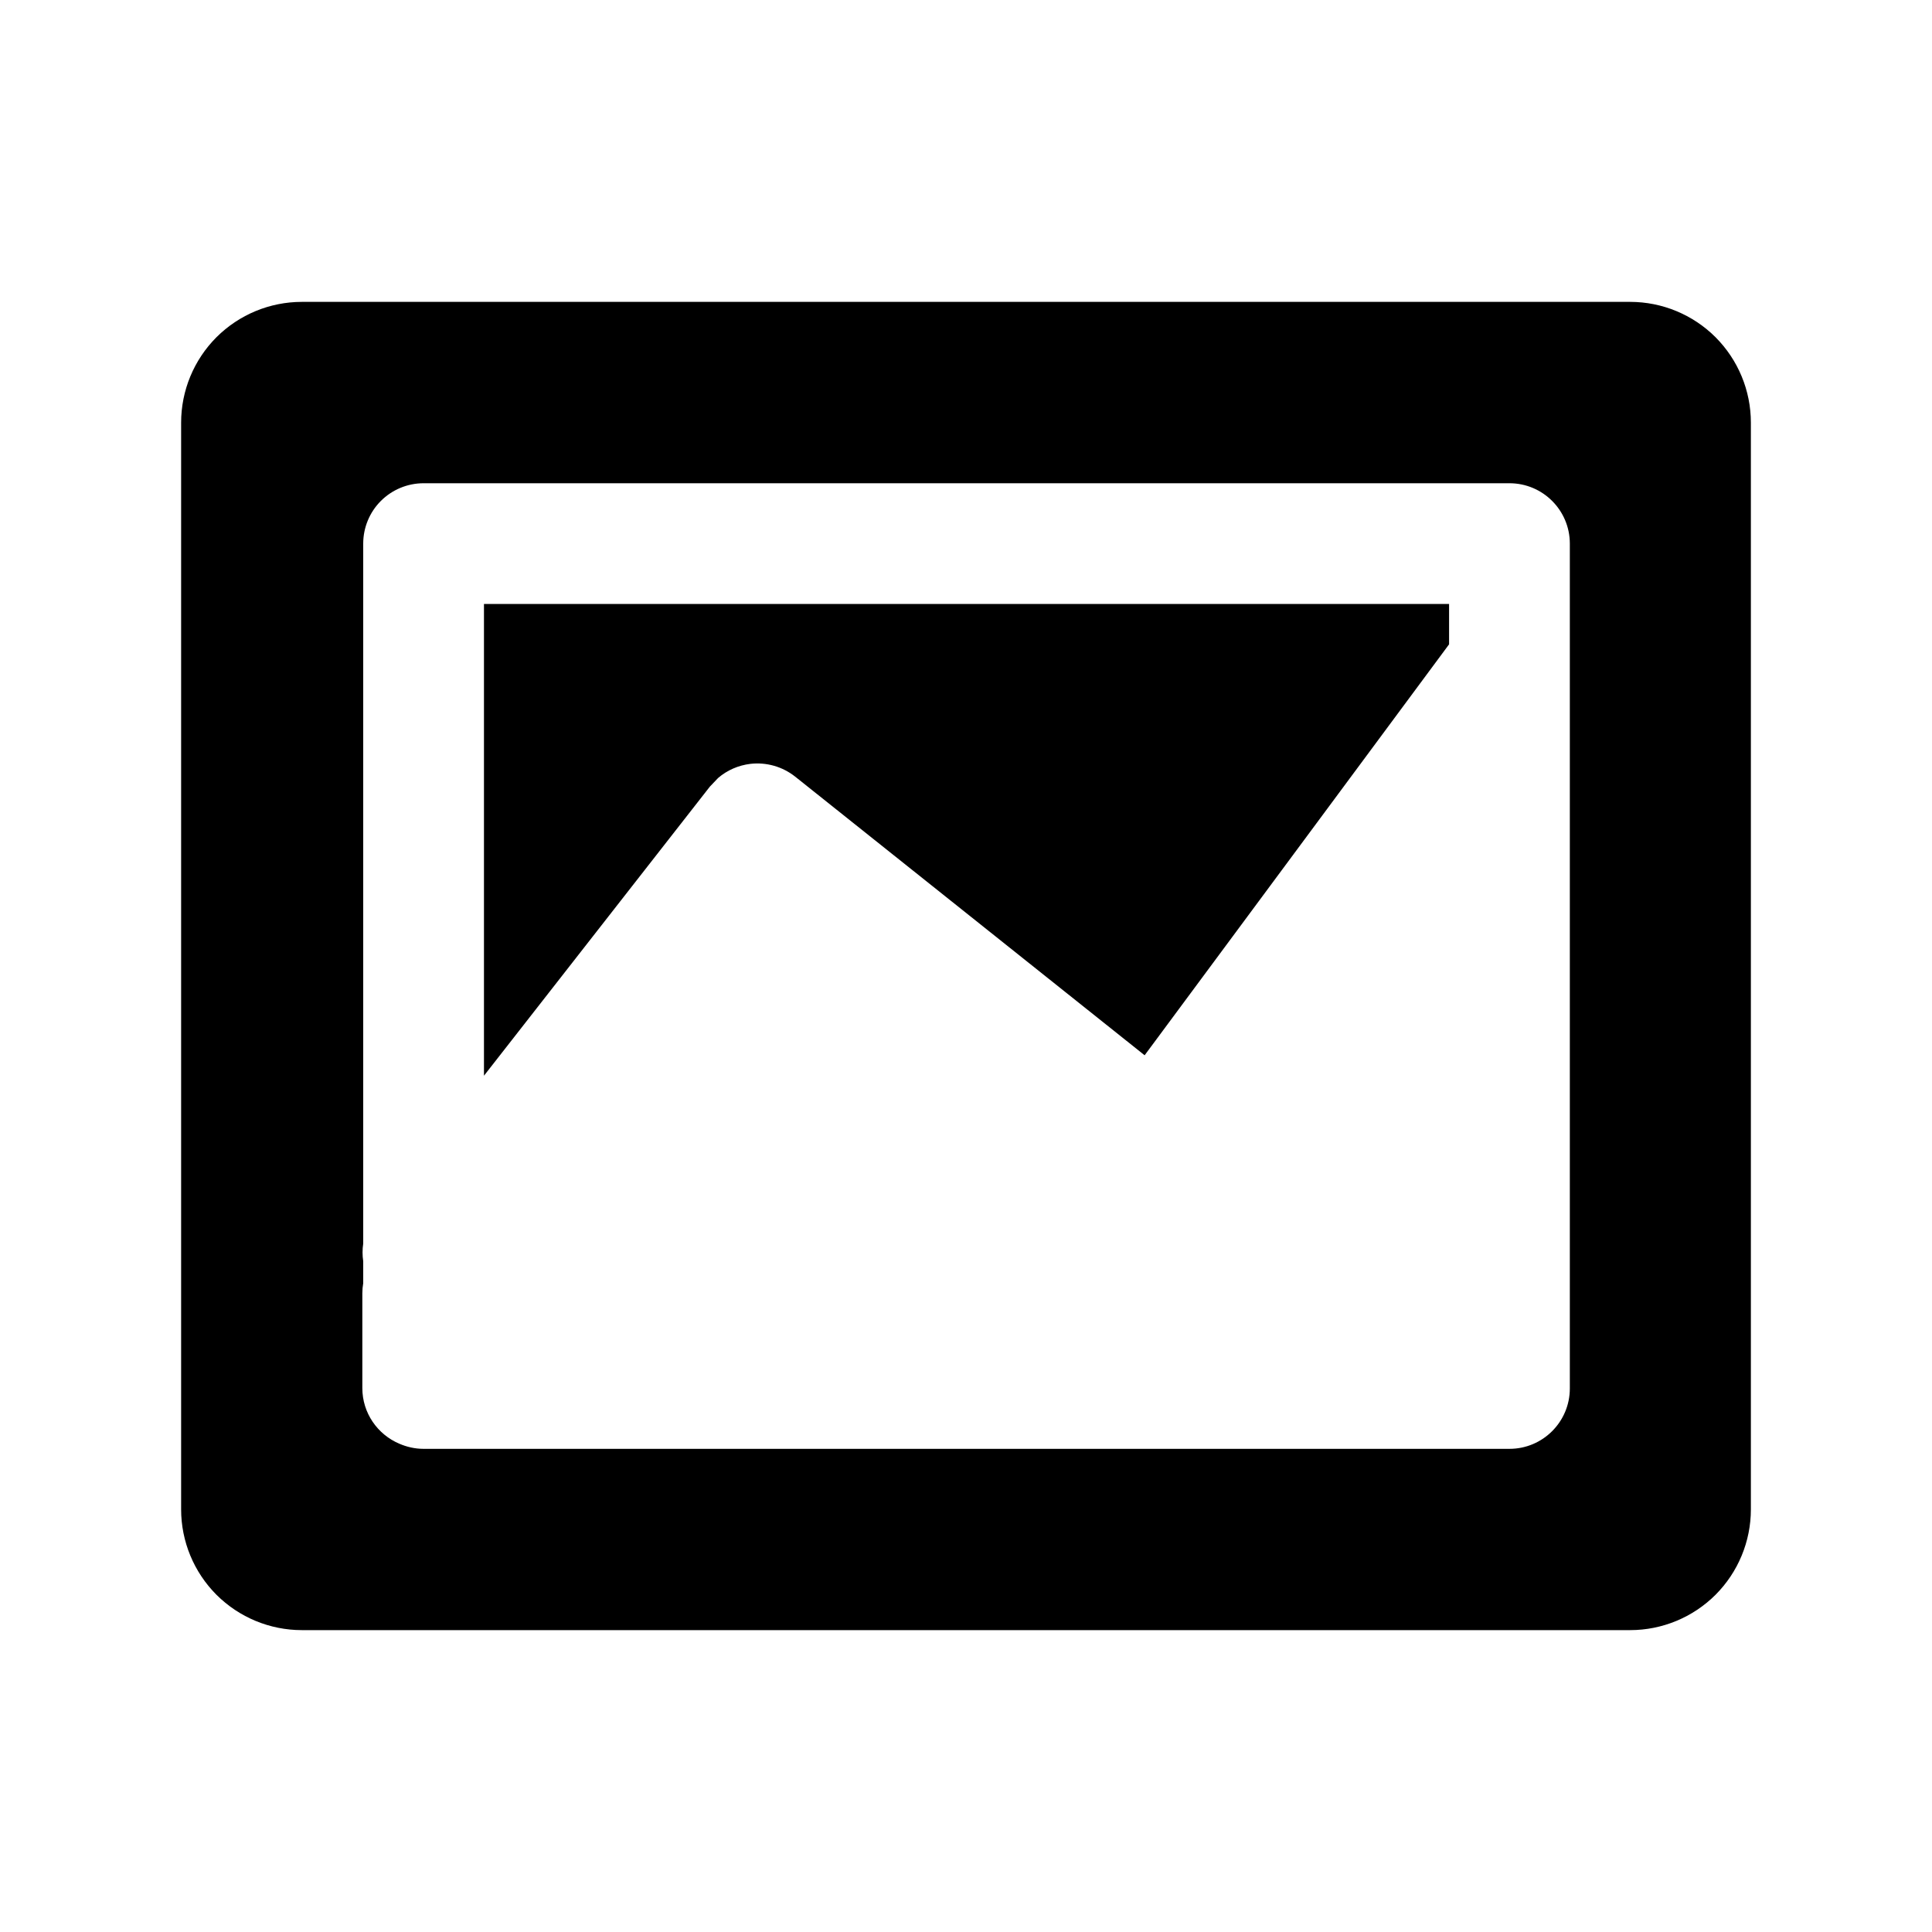
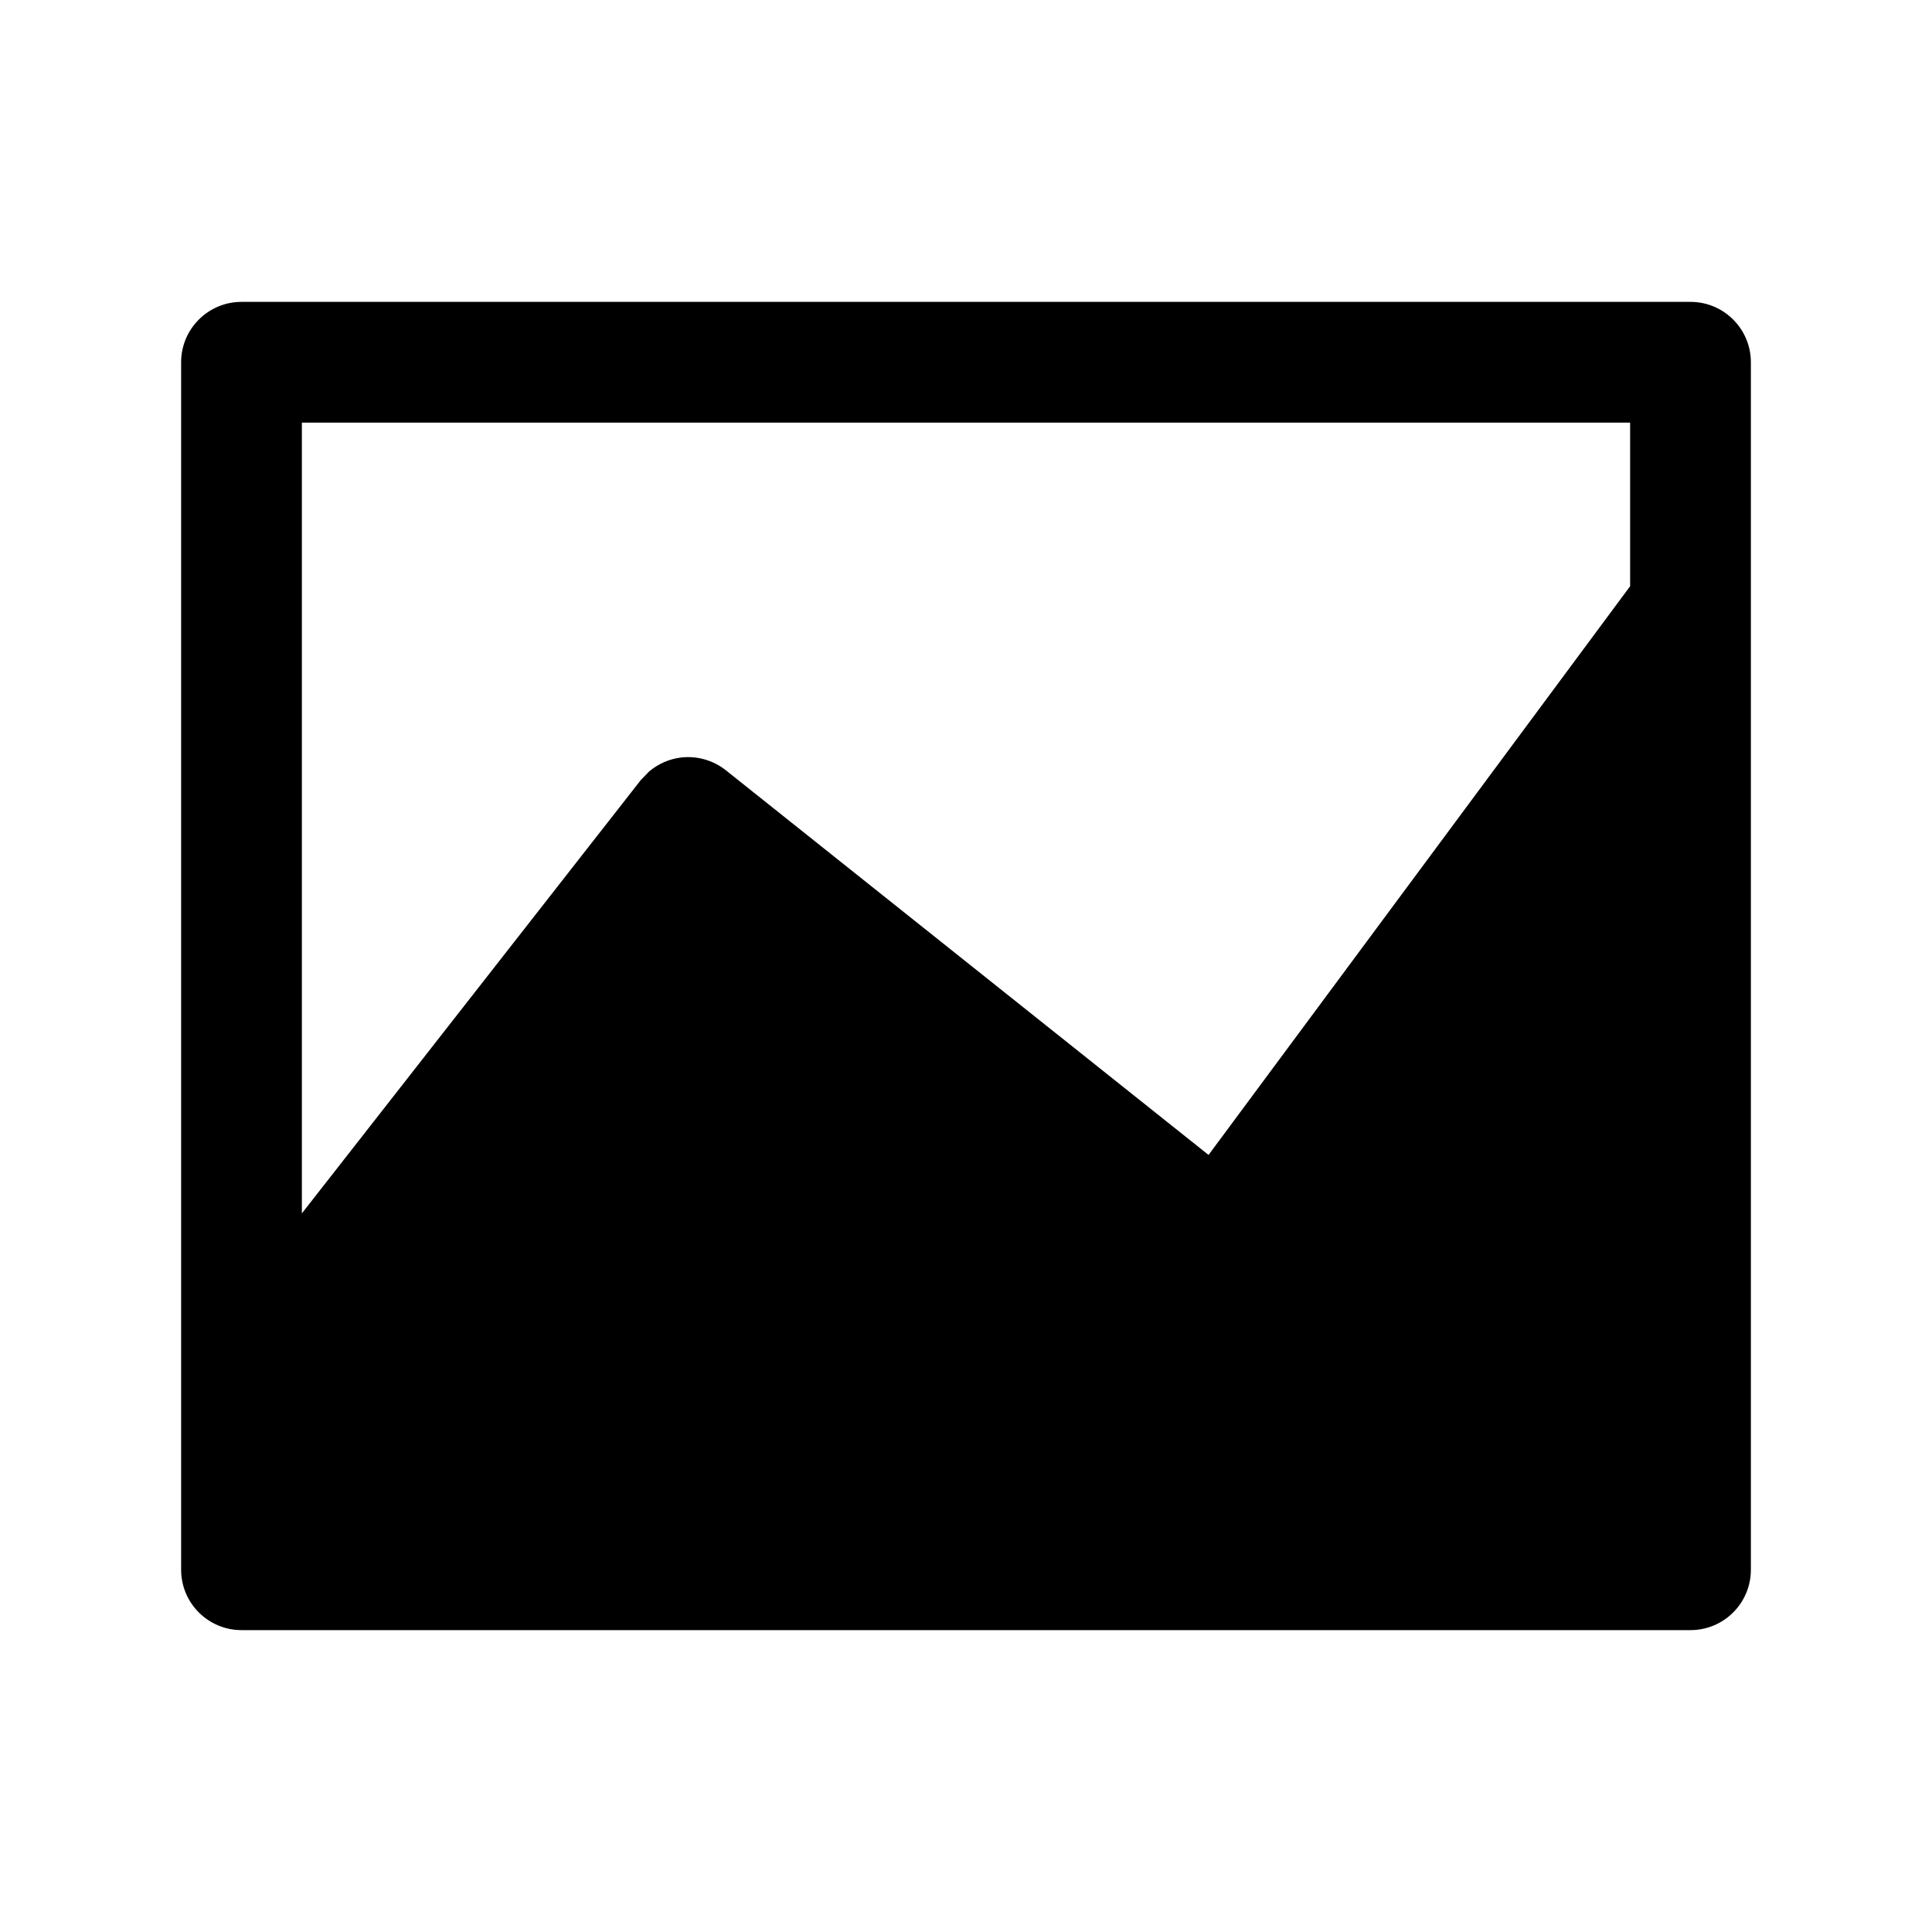
<svg xmlns="http://www.w3.org/2000/svg" width="24" height="24" viewBox="0 0 24 24" fill="none">
-   <path d="M18.001 7.503V8.004L14.219 13.109L9.877 9.647C9.72 9.523 9.52 9.466 9.321 9.489C9.172 9.507 9.033 9.568 8.921 9.664L8.818 9.772L6.012 13.363V7.503H18.001Z" fill="black" />
-   <path fill-rule="evenodd" clip-rule="evenodd" d="M20.25 3.75C20.648 3.75 21.029 3.908 21.311 4.189C21.592 4.471 21.75 4.852 21.75 5.25V18.75C21.75 19.148 21.592 19.529 21.311 19.811C21.029 20.092 20.648 20.25 20.25 20.25H3.75C3.352 20.25 2.971 20.092 2.689 19.811C2.408 19.529 2.25 19.148 2.25 18.75V5.25C2.25 4.852 2.408 4.471 2.689 4.189C2.971 3.908 3.352 3.75 3.75 3.75H20.25ZM5.262 6.003C5.063 6.003 4.872 6.082 4.731 6.223C4.591 6.363 4.512 6.554 4.512 6.753V15.448C4.501 15.521 4.501 15.595 4.512 15.668V15.94C4.505 15.981 4.501 16.024 4.501 16.066V17.243C4.501 17.554 4.691 17.82 4.96 17.934C5.052 17.974 5.154 17.998 5.262 17.998H18.751C19.165 17.998 19.501 17.662 19.501 17.248V6.753C19.501 6.339 19.165 6.003 18.751 6.003H5.262Z" fill="black" />
+   <path d="M21 3.75C21.414 3.75 21.75 4.086 21.75 4.5V19.5C21.75 19.914 21.414 20.25 21 20.25H3C2.586 20.25 2.25 19.914 2.25 19.5V4.5C2.25 4.086 2.586 3.75 3 3.75H21ZM3.75 15.073L7.958 9.693L8.061 9.586C8.173 9.49 8.312 9.428 8.461 9.41C8.659 9.387 8.859 9.444 9.016 9.568L15.013 14.347L20.25 7.282V5.25H3.75V15.073Z" fill-rule="evenodd" clip-rule="evenodd" fill="black" />
</svg>
